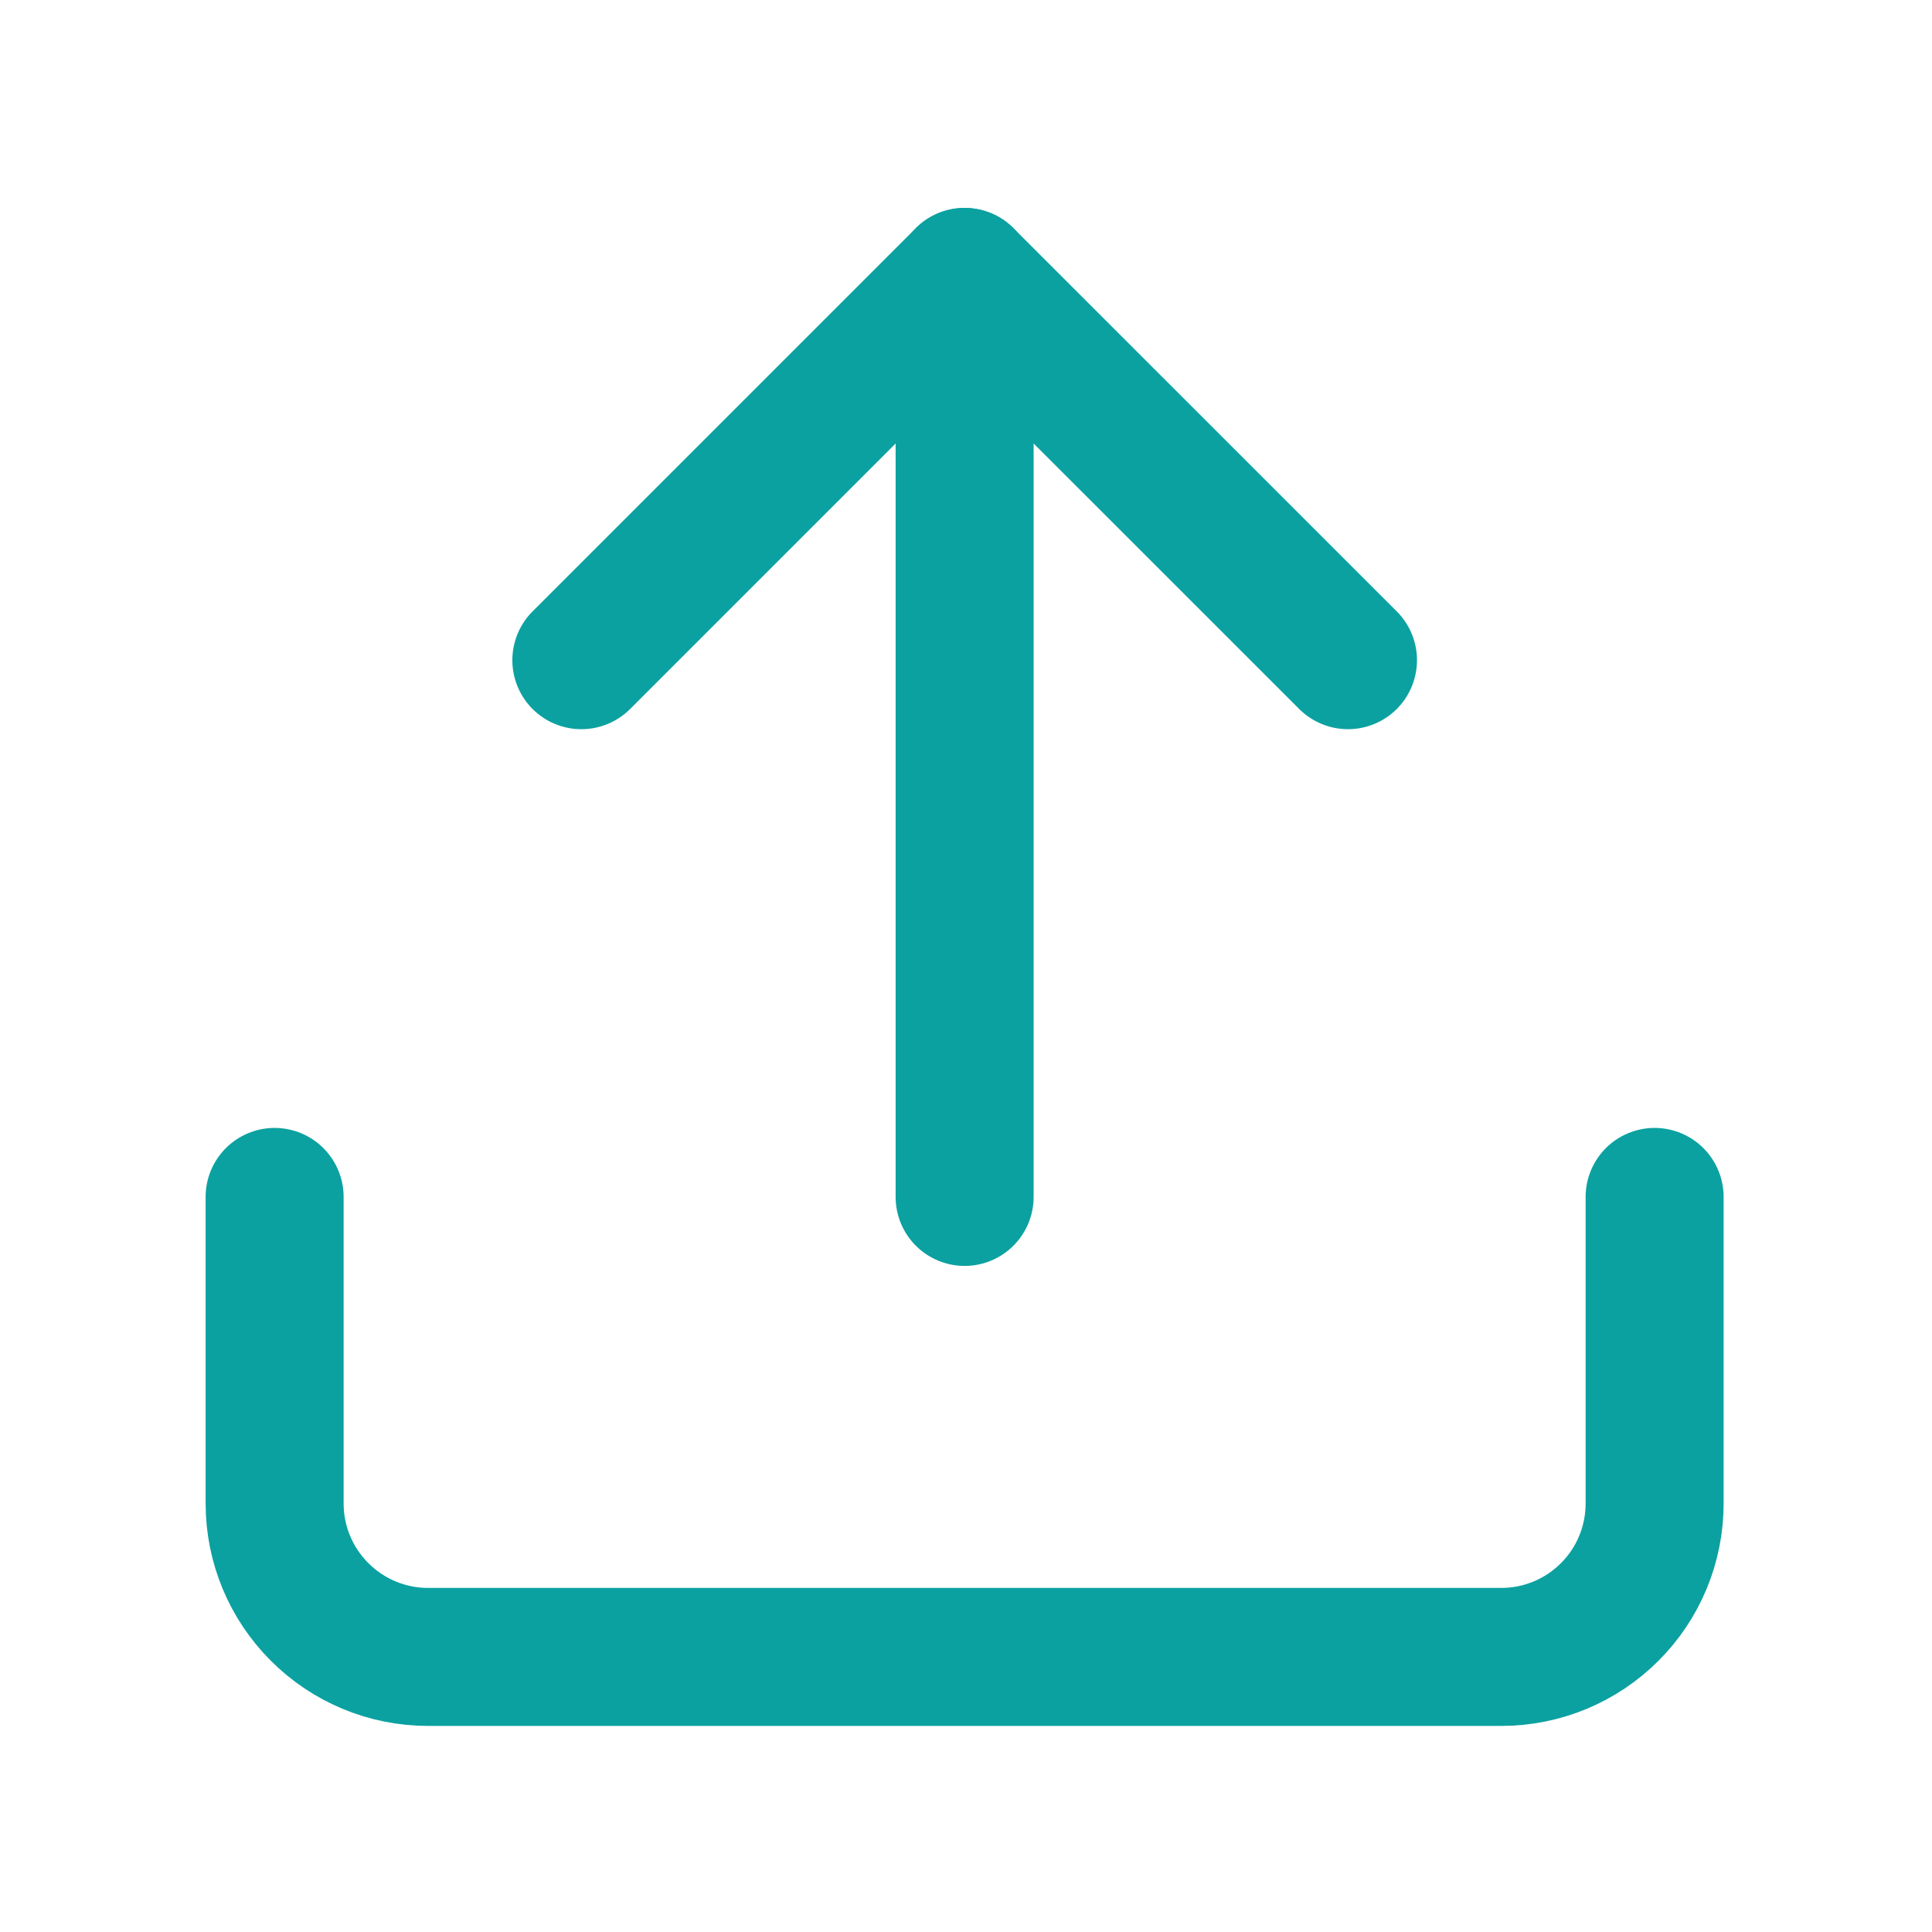
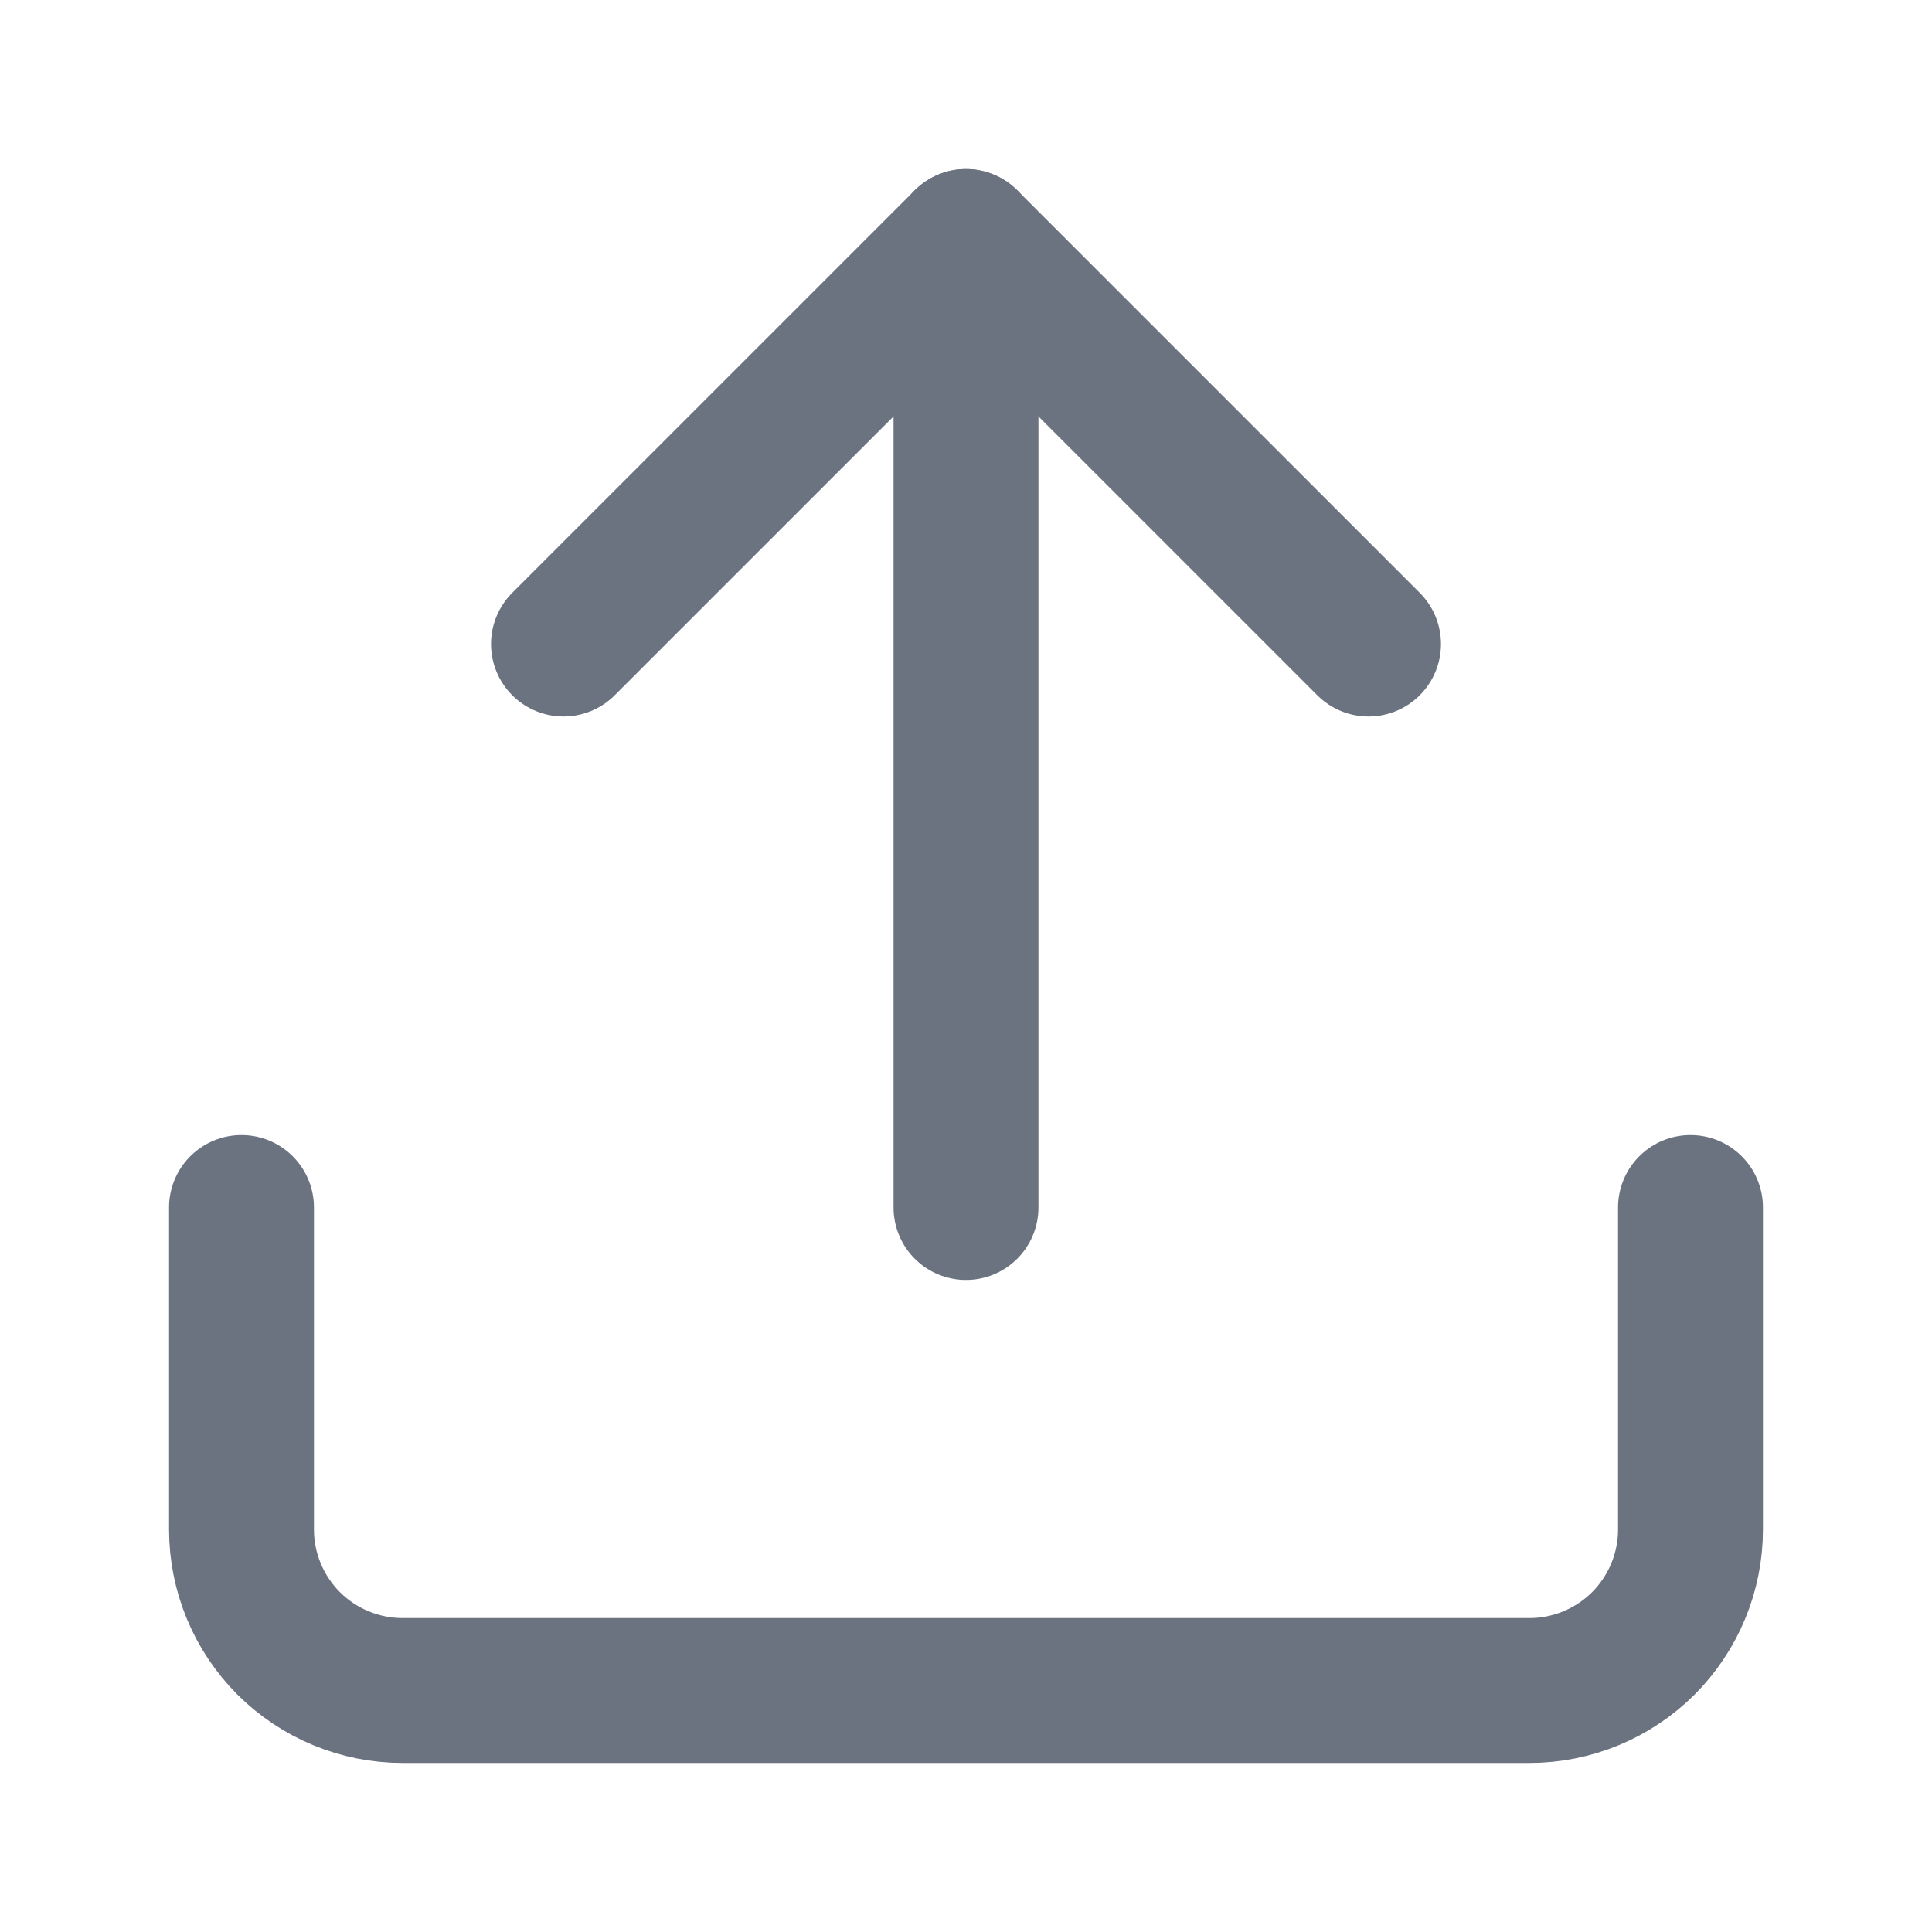
- <svg xmlns="http://www.w3.org/2000/svg" width="21" height="21" viewBox="0 0 21 21" fill="none">
-   <path d="M14.652 7.176L10.485 3.01L6.319 7.176" stroke="#0BA1A1" stroke-width="1.5" stroke-linecap="round" stroke-linejoin="round" />
-   <path d="M10.485 3.01L10.485 13.01" stroke="#0BA1A1" stroke-width="1.5" stroke-linecap="round" stroke-linejoin="round" />
-   <path d="M17.985 13.01L17.985 16.343C17.985 16.785 17.81 17.209 17.497 17.521C17.185 17.834 16.761 18.01 16.319 18.01L4.652 18.01C4.21 18.01 3.786 17.834 3.474 17.521C3.161 17.209 2.985 16.785 2.985 16.343L2.985 13.01" stroke="#0BA1A1" stroke-width="1.5" stroke-linecap="round" stroke-linejoin="round" />
+ <svg xmlns="http://www.w3.org/2000/svg" width="20" height="20" viewBox="0 0 20 20" fill="none">
+   <path d="M14.167 6.667L10 2.5L5.833 6.667" stroke="#6B7280" stroke-width="1.5" stroke-linecap="round" stroke-linejoin="round" />
+   <path d="M10 2.5L10 12.5" stroke="#6B7280" stroke-width="1.5" stroke-linecap="round" stroke-linejoin="round" />
+   <path d="M17.5 12.5L17.5 15.833C17.5 16.275 17.324 16.699 17.012 17.012C16.699 17.324 16.275 17.5 15.833 17.5L4.167 17.5C3.725 17.5 3.301 17.324 2.988 17.012C2.676 16.699 2.5 16.275 2.5 15.833L2.5 12.5" stroke="#6B7280" stroke-width="1.5" stroke-linecap="round" stroke-linejoin="round" />
</svg>
